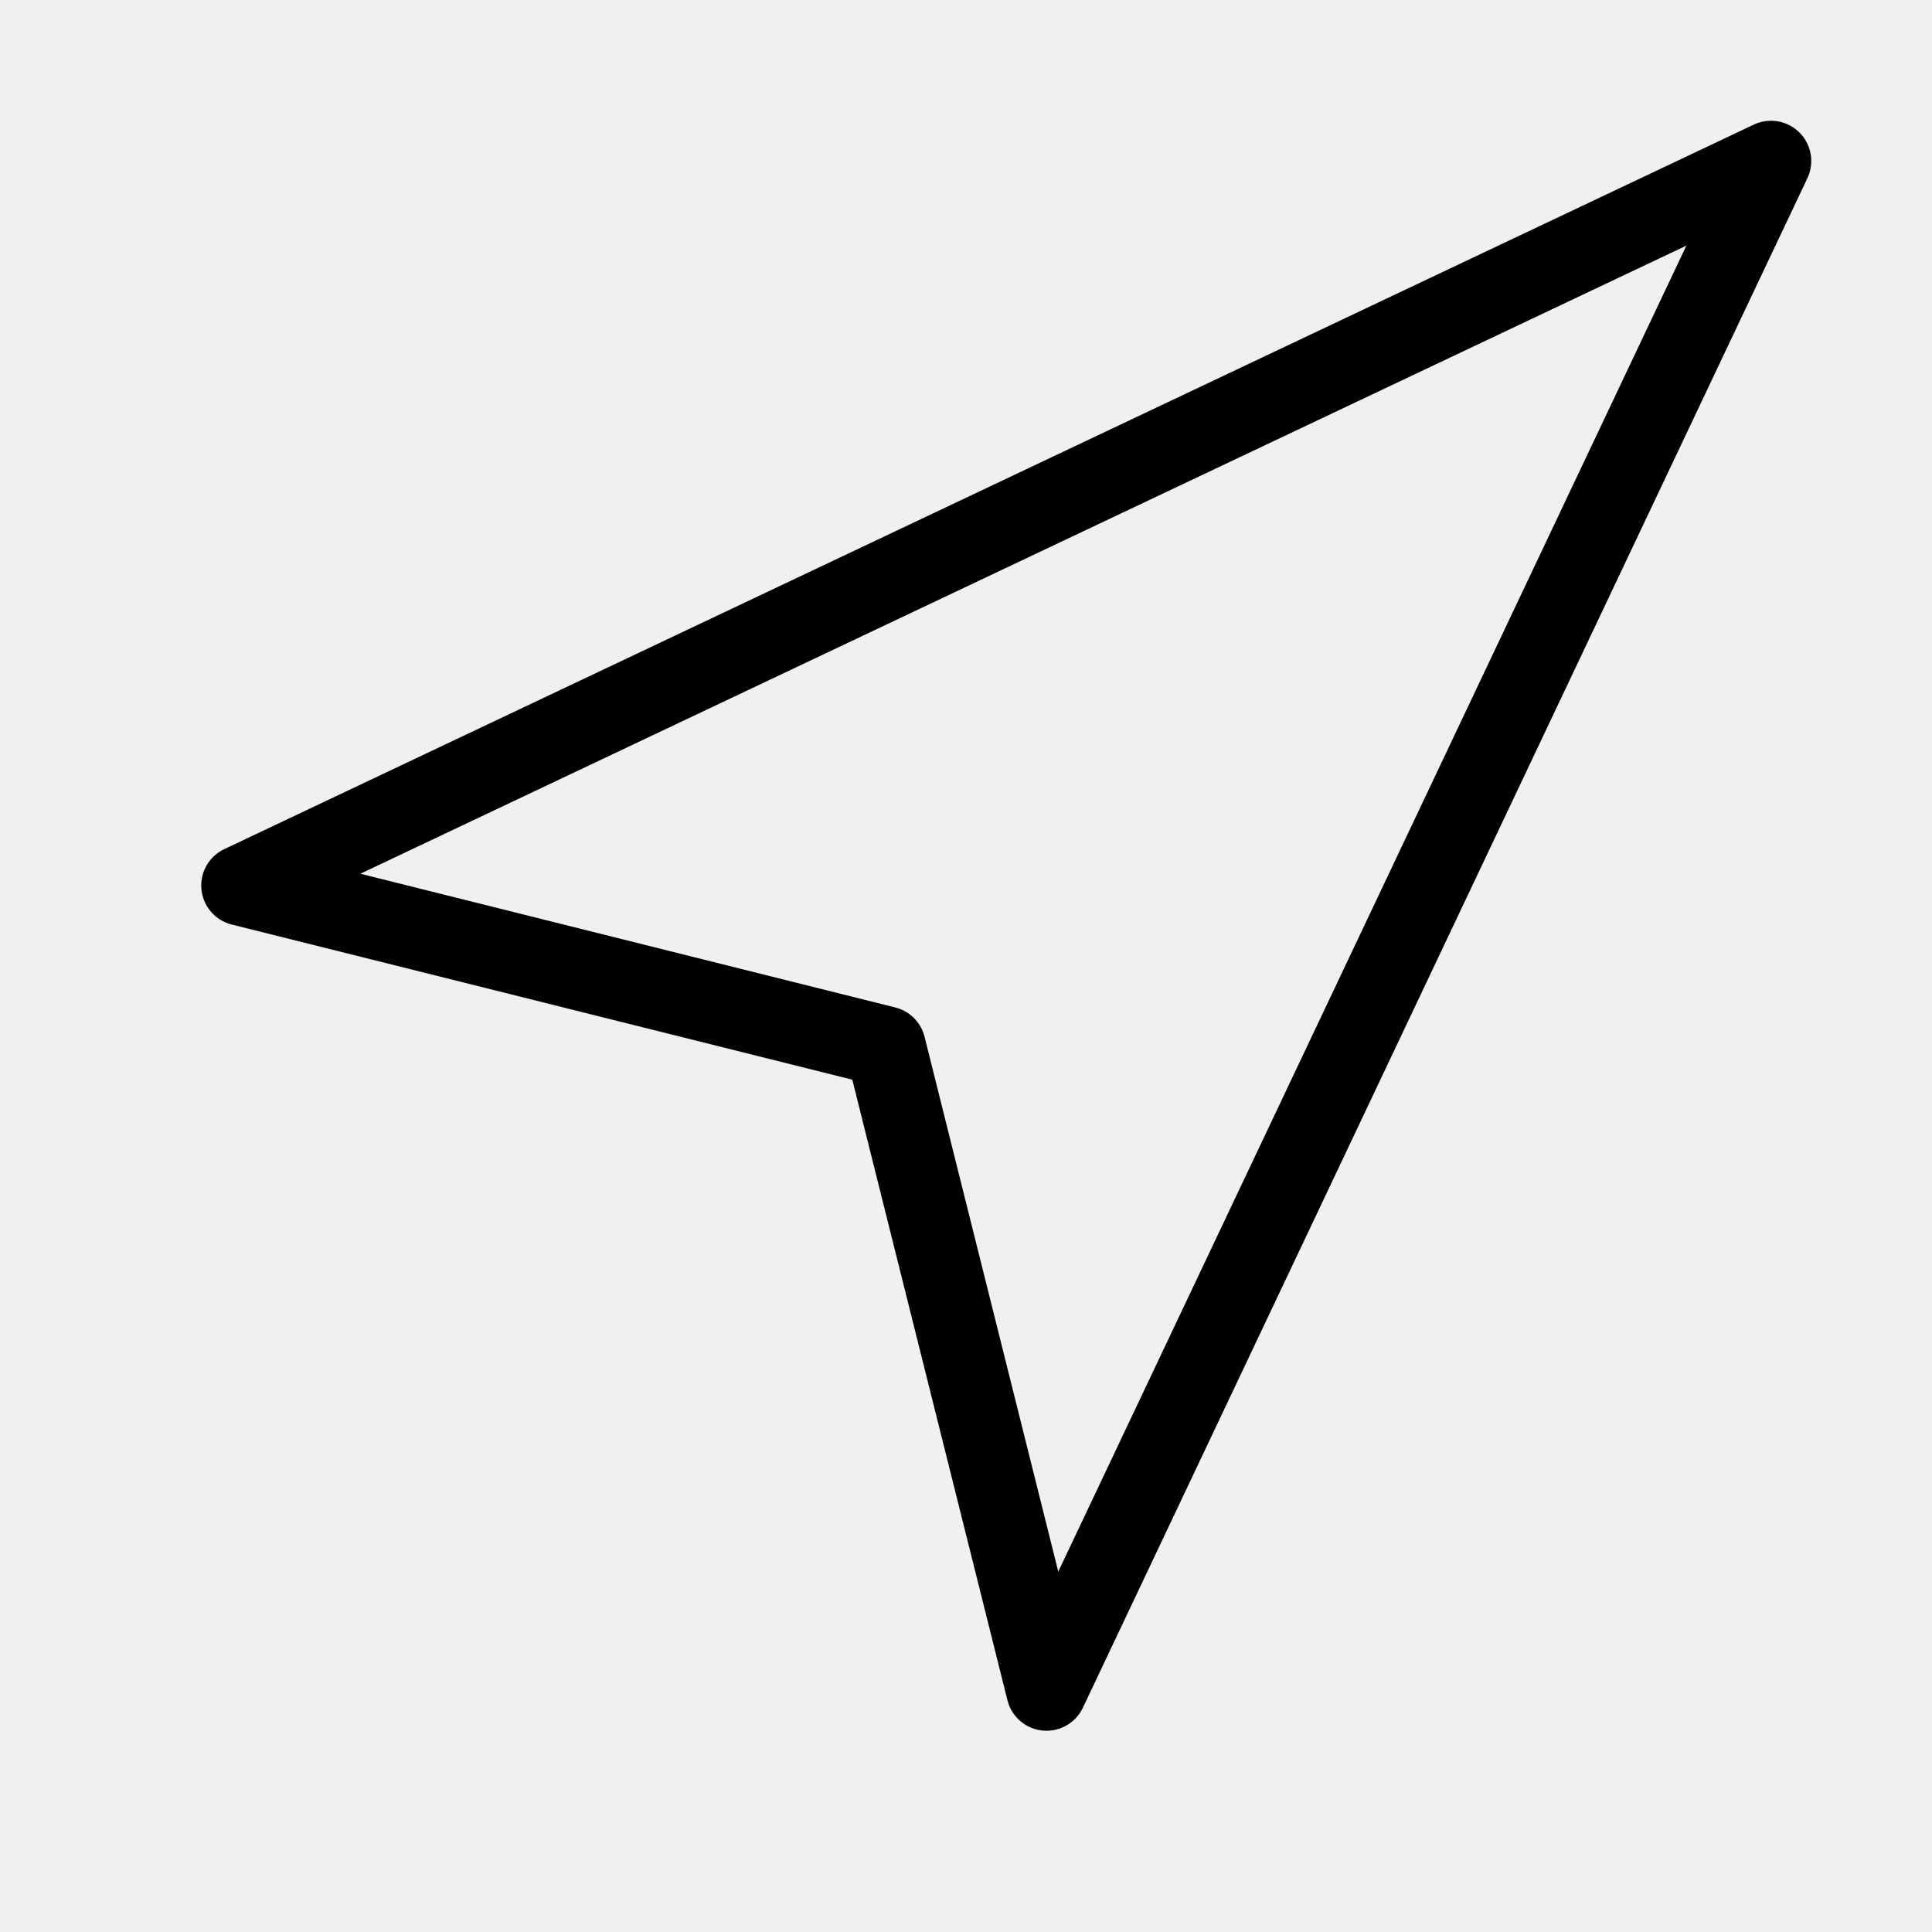
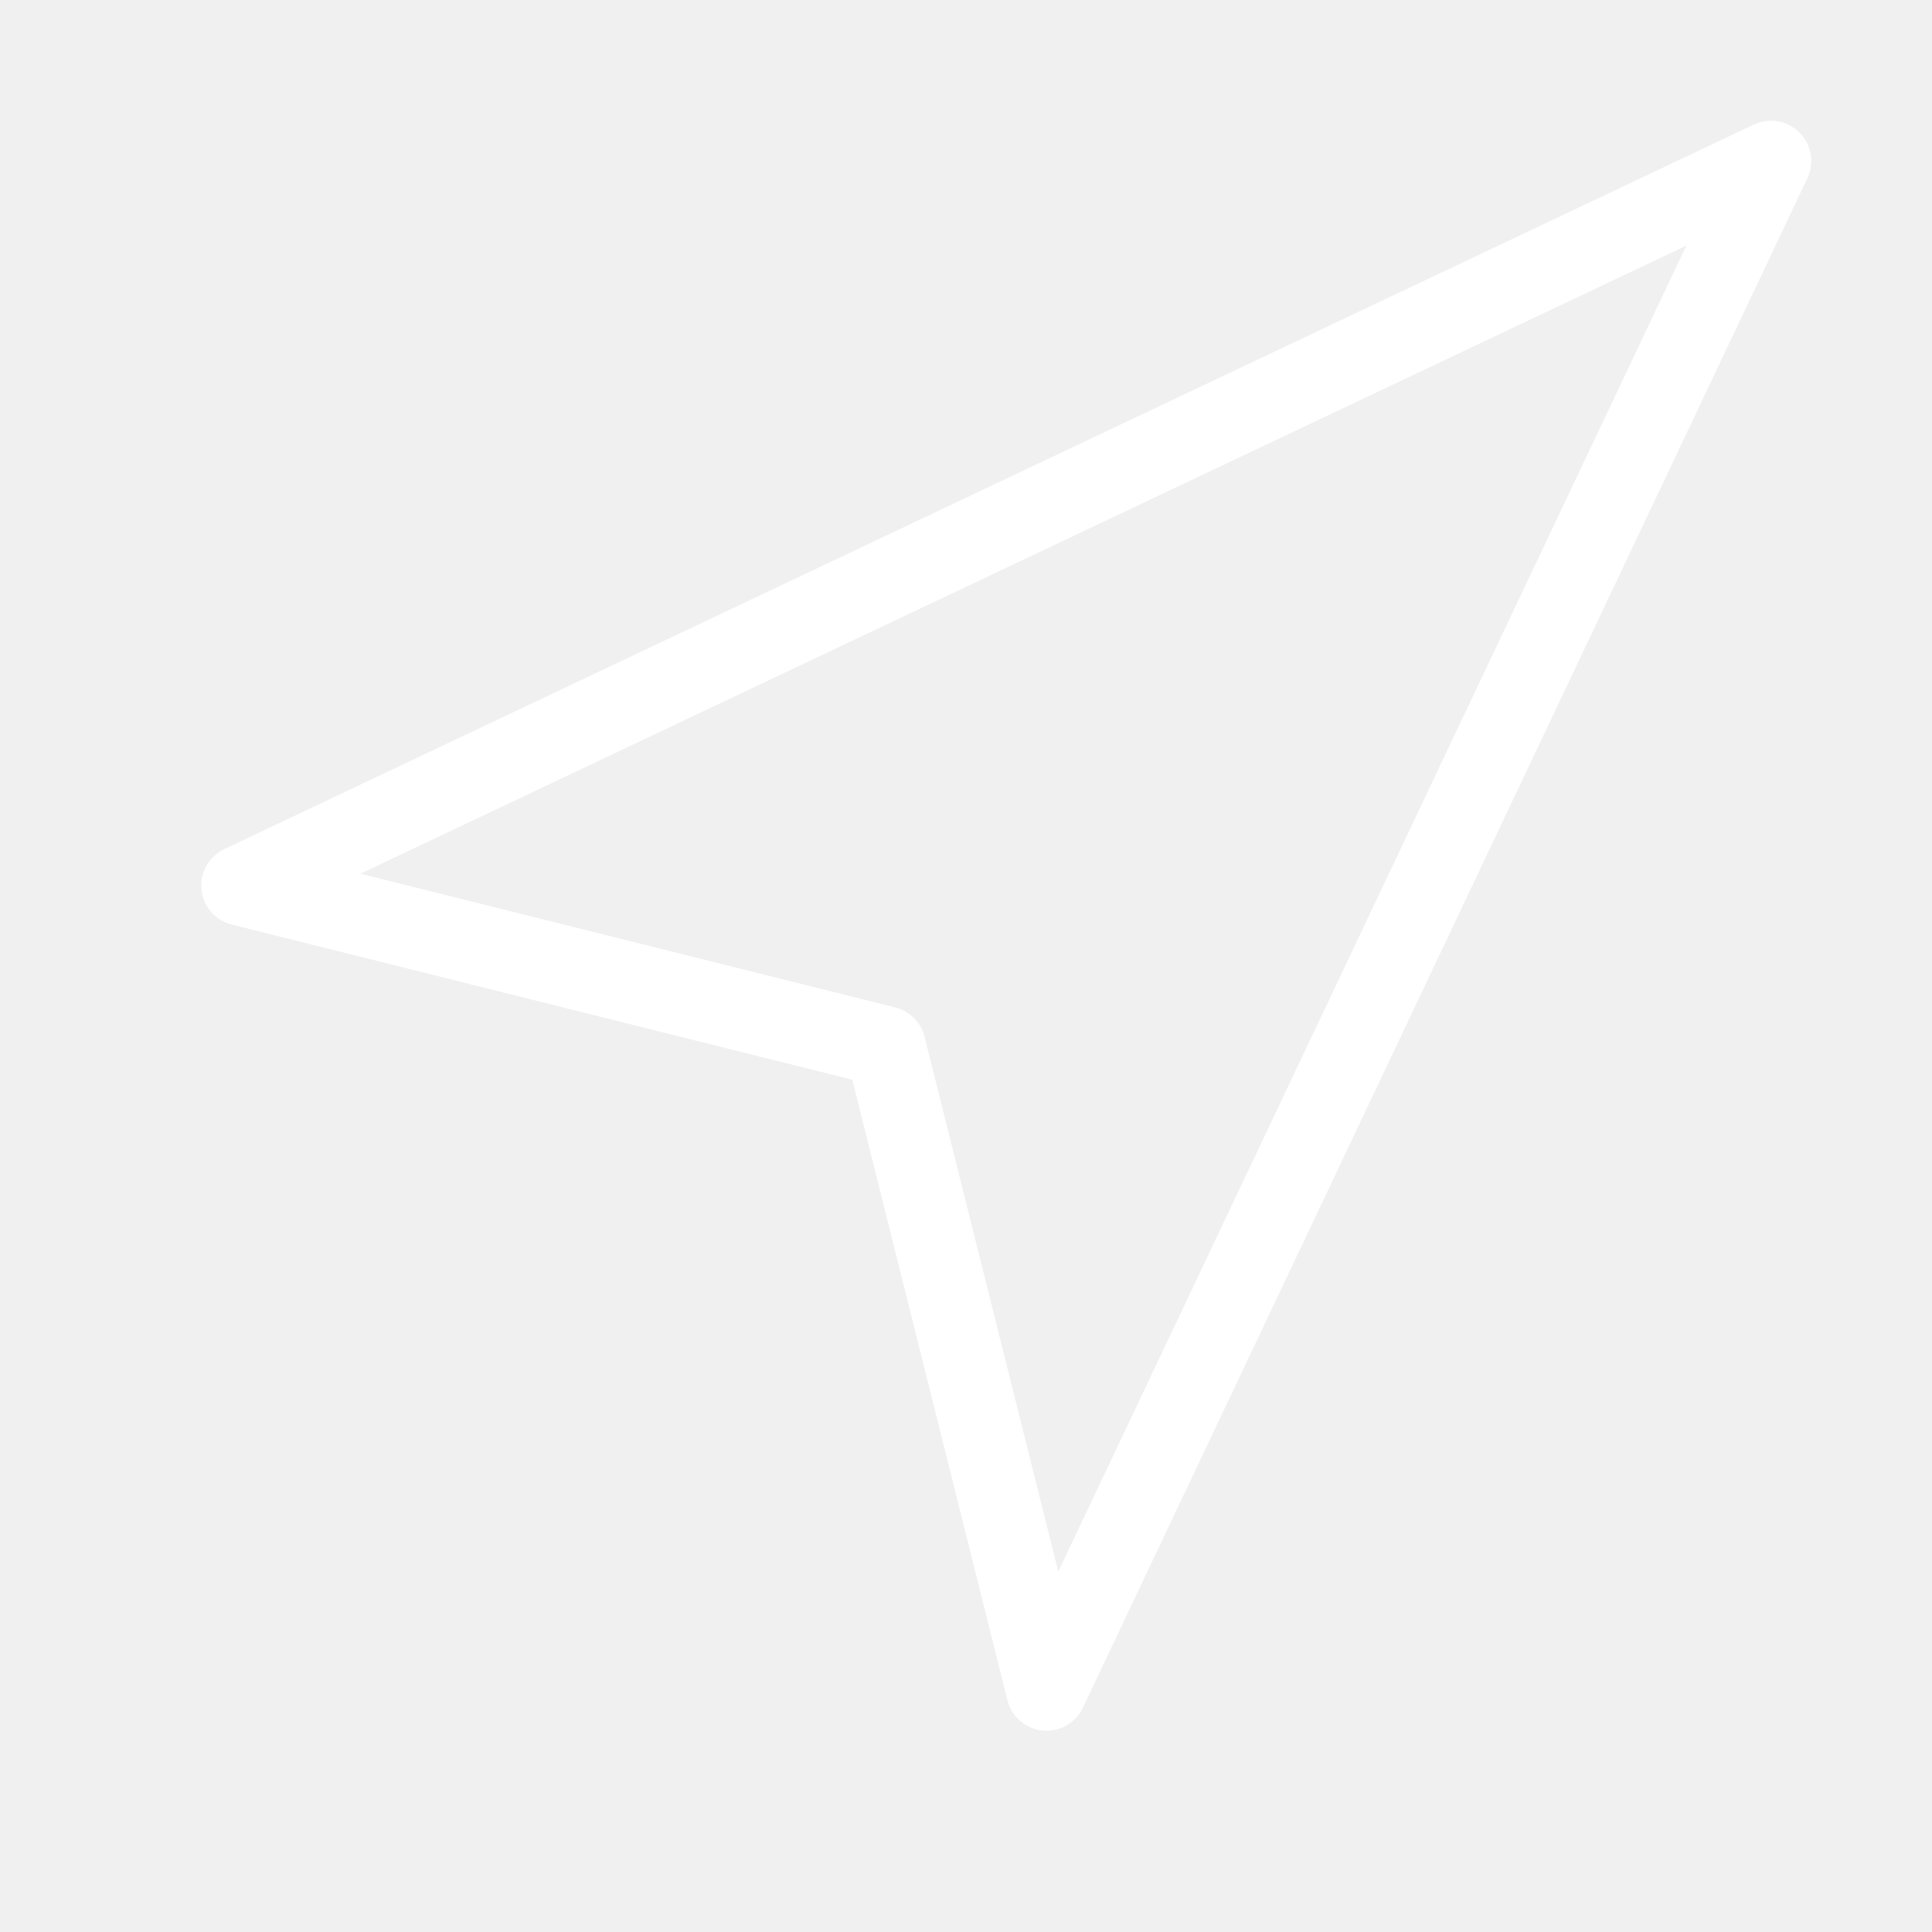
<svg xmlns="http://www.w3.org/2000/svg" width="48" height="48" viewBox="0 0 48 48" fill="none">
  <g id="navigation">
-     <path id="Vector" d="M6 22L44 4L26 42L22 26L6 22Z" stroke="black" stroke-width="2" stroke-linecap="round" stroke-linejoin="round" />
+     <path id="Vector" d="M6 22L44 4L26 42L22 26L6 22Z" stroke="white" stroke-width="2" stroke-linecap="round" stroke-linejoin="round" />
  </g>
</svg>
